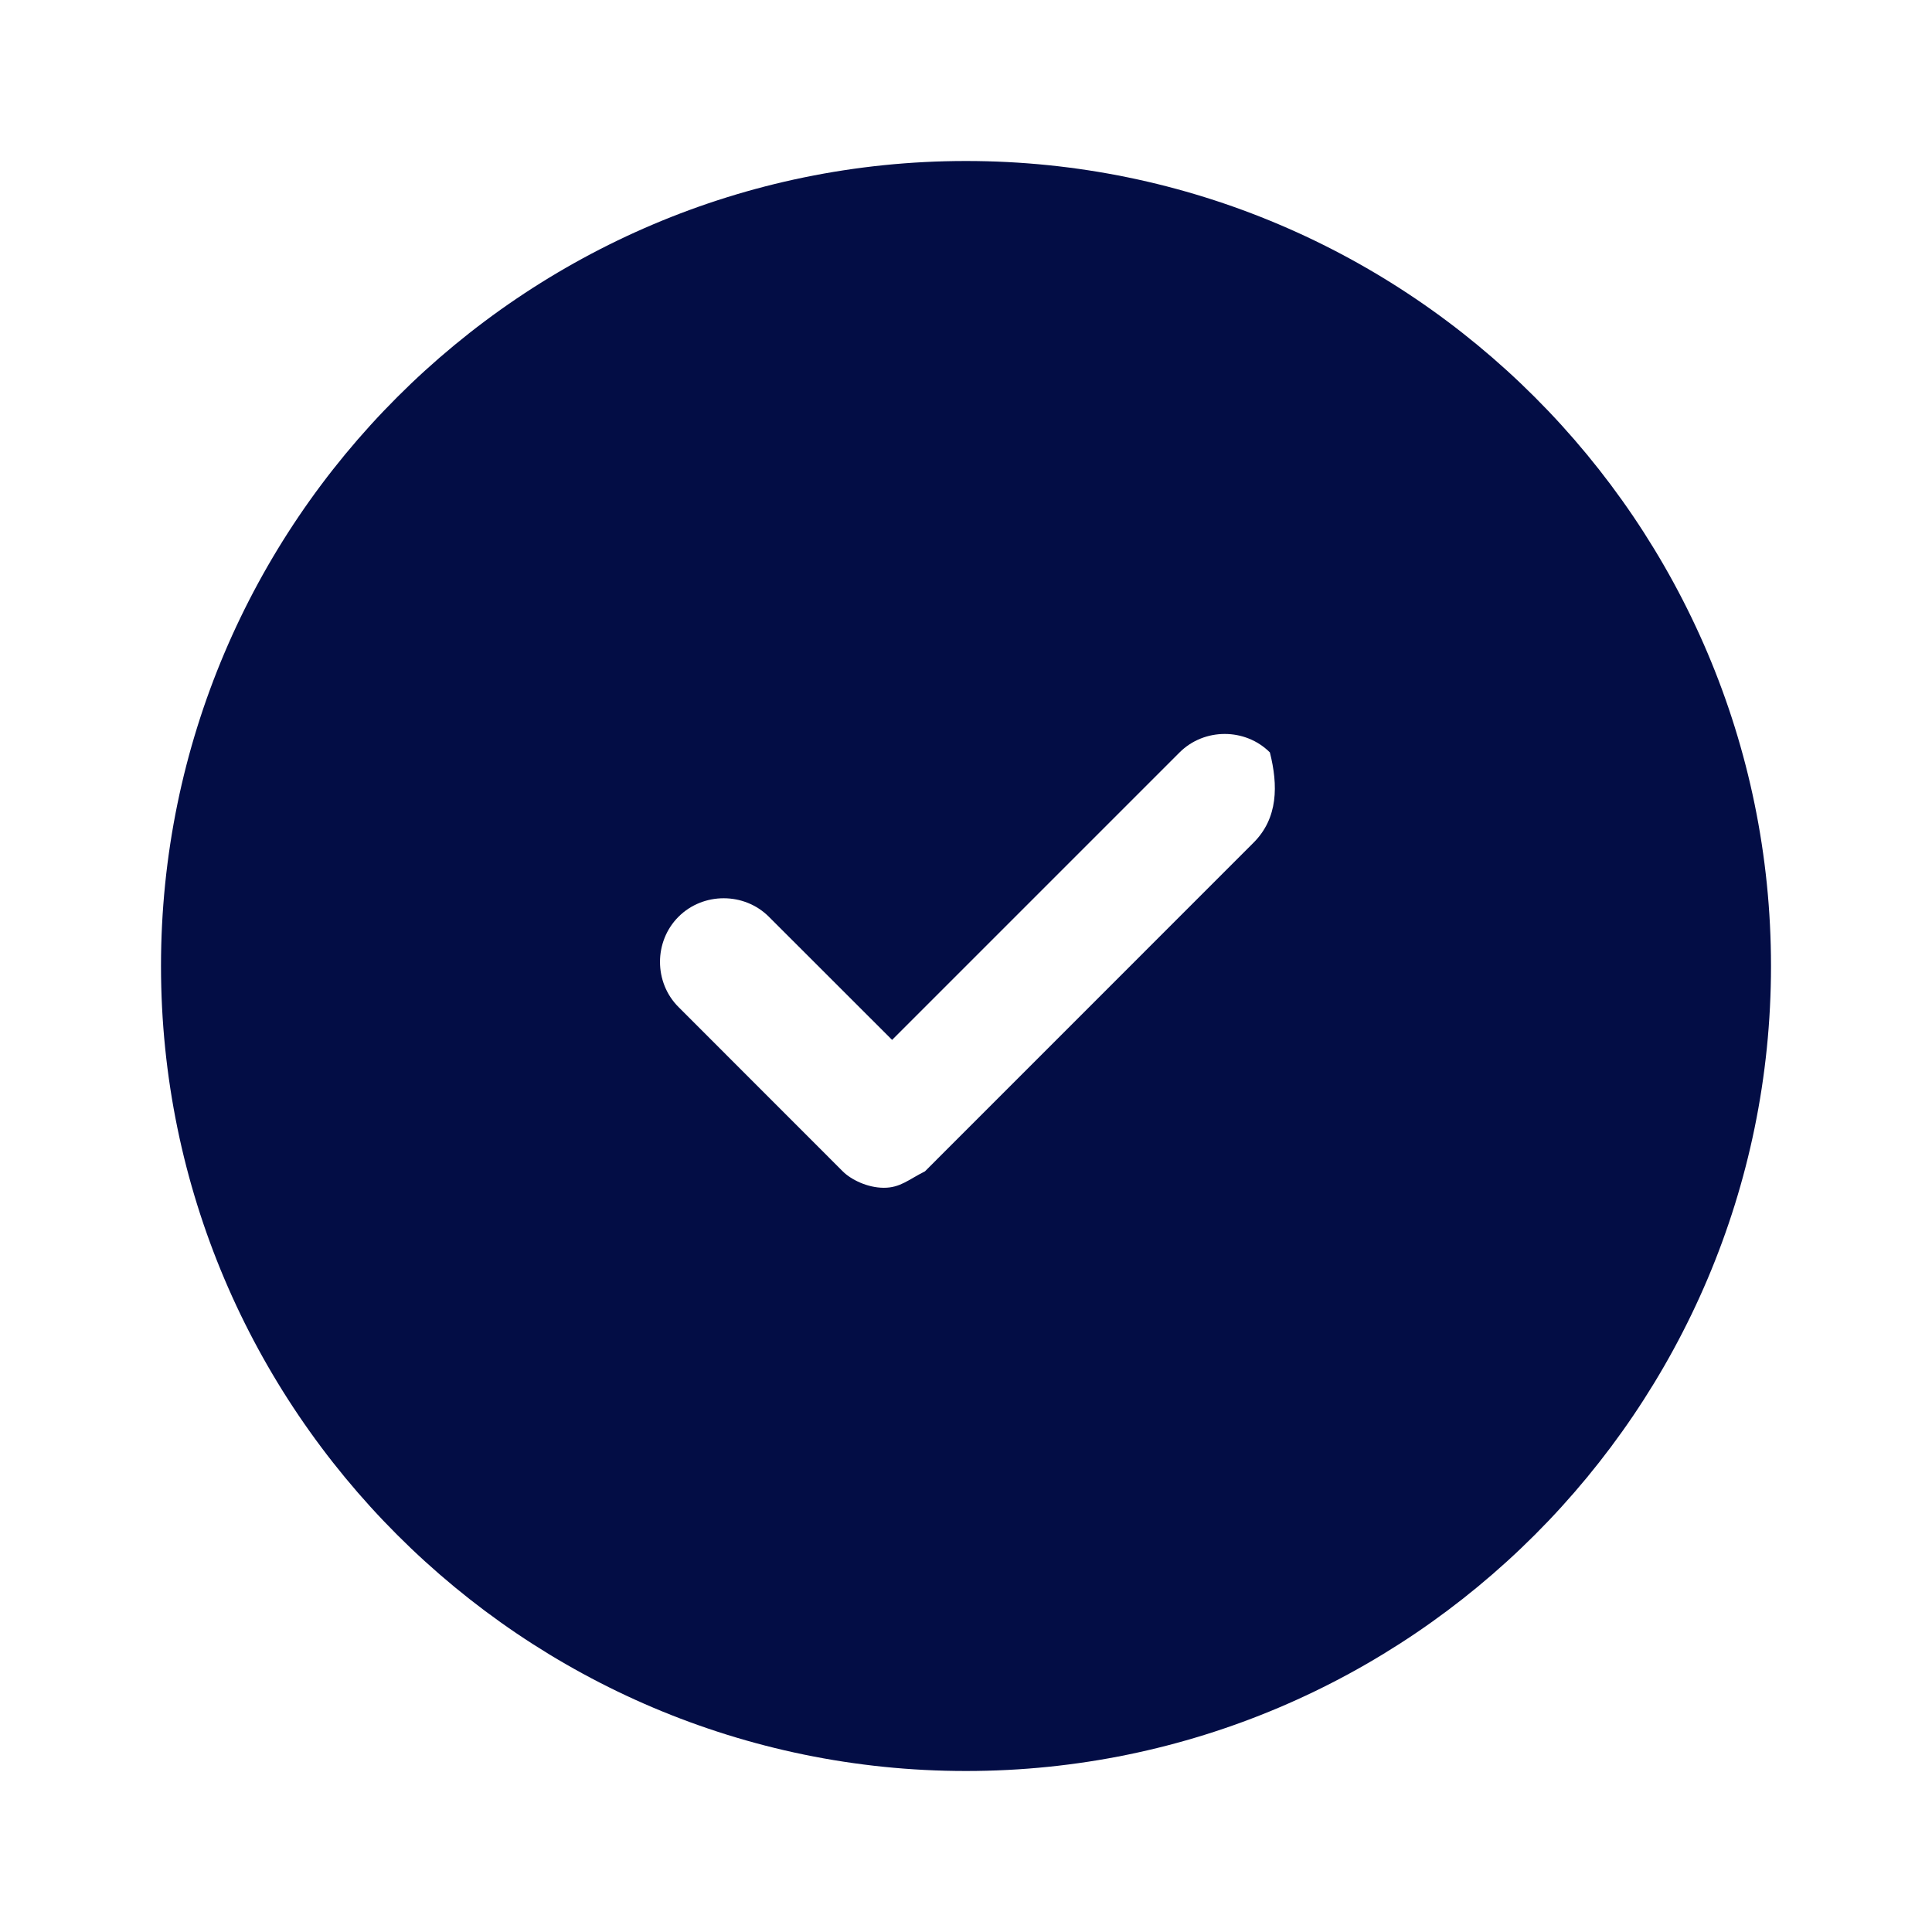
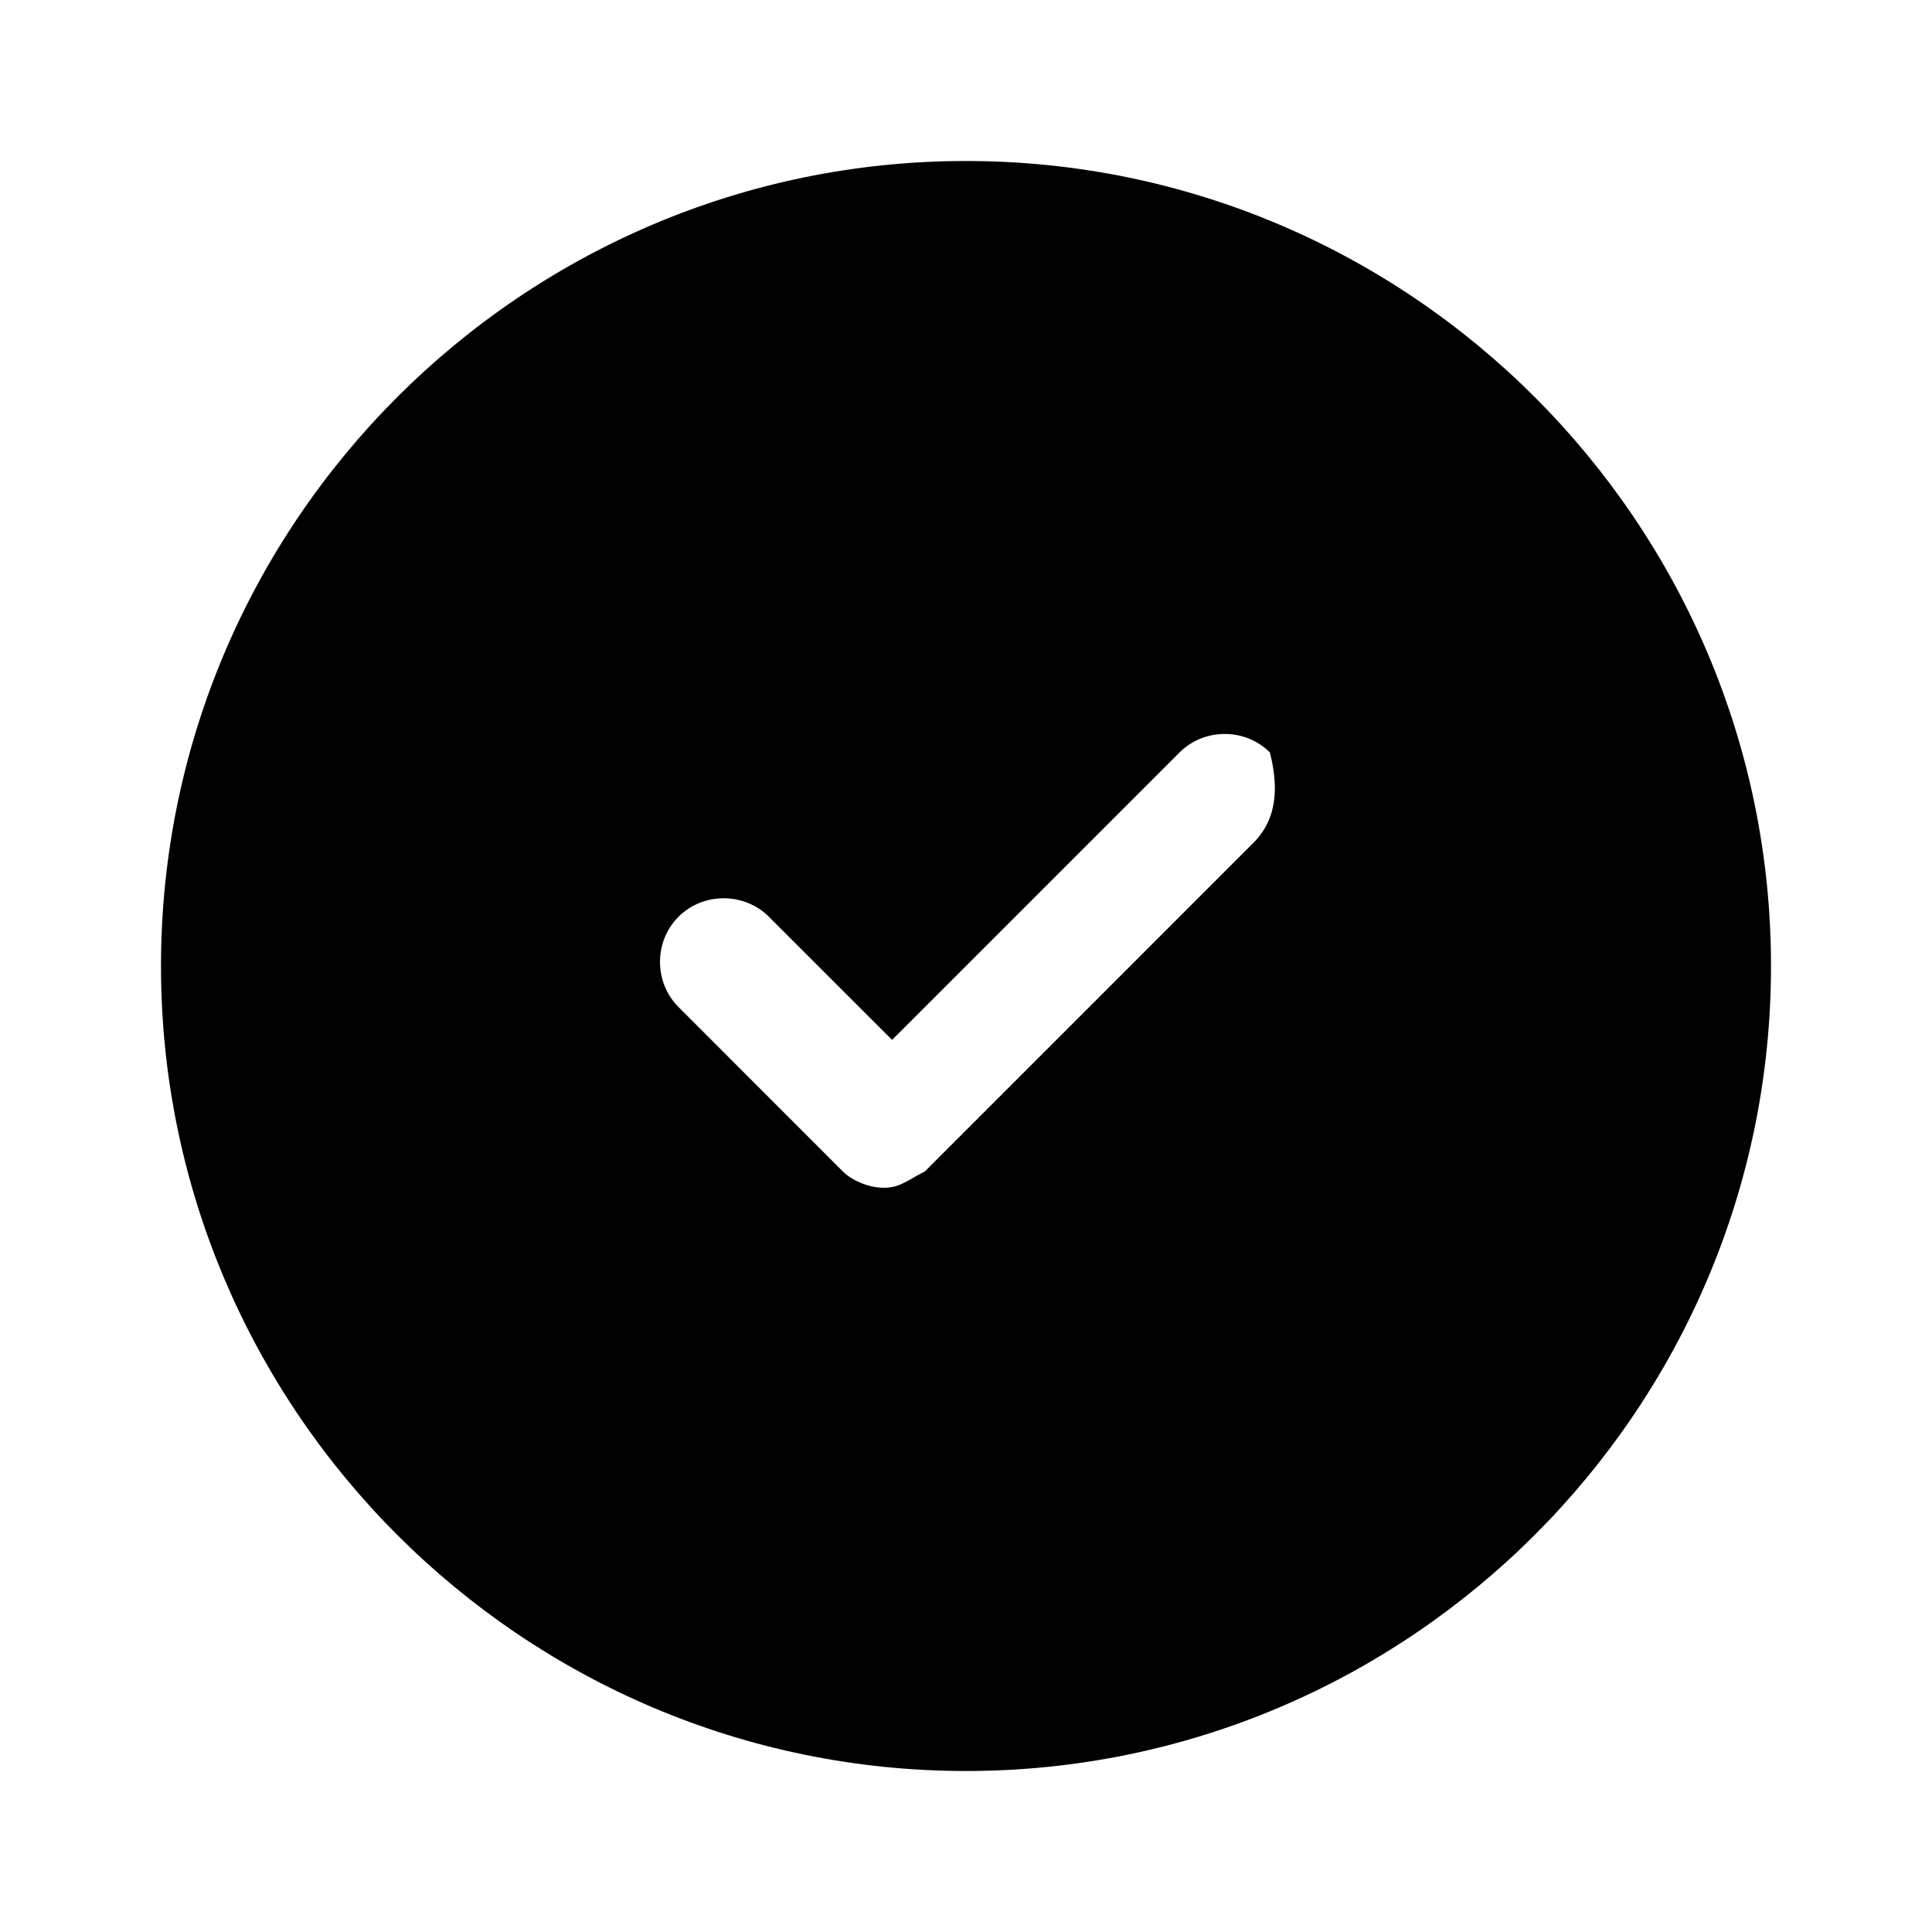
- <svg xmlns="http://www.w3.org/2000/svg" width="800px" height="800px" viewBox="0 0 24 24" fill="none">
-   <path d="M12 2C6.49 2 2 6.49 2 12C2 17.51 6.49 22 12 22C17.51 22 22 17.51 22 12C22 6.49 17.51 2 12 2ZM15.571 10.469L11.49 14.551C11.286 14.653 11.184 14.755 10.98 14.755C10.775 14.755 10.571 14.653 10.469 14.551L8.429 12.51C8.122 12.204 8.122 11.694 8.429 11.388C8.735 11.082 9.245 11.082 9.551 11.388L11.082 12.918L14.653 9.347C14.959 9.041 15.469 9.041 15.775 9.347C15.878 9.755 15.878 10.163 15.571 10.469Z" fill="#030D45" />
+ <svg xmlns="http://www.w3.org/2000/svg" width="800px" height="800px" viewBox="0 0 24 24" fill="currentColor">
+   <path d="M12 2C6.49 2 2 6.49 2 12C2 17.51 6.49 22 12 22C17.51 22 22 17.51 22 12C22 6.49 17.51 2 12 2ZM15.571 10.469L11.49 14.551C11.286 14.653 11.184 14.755 10.98 14.755C10.775 14.755 10.571 14.653 10.469 14.551L8.429 12.51C8.122 12.204 8.122 11.694 8.429 11.388C8.735 11.082 9.245 11.082 9.551 11.388L11.082 12.918L14.653 9.347C14.959 9.041 15.469 9.041 15.775 9.347C15.878 9.755 15.878 10.163 15.571 10.469Z" />
</svg>
